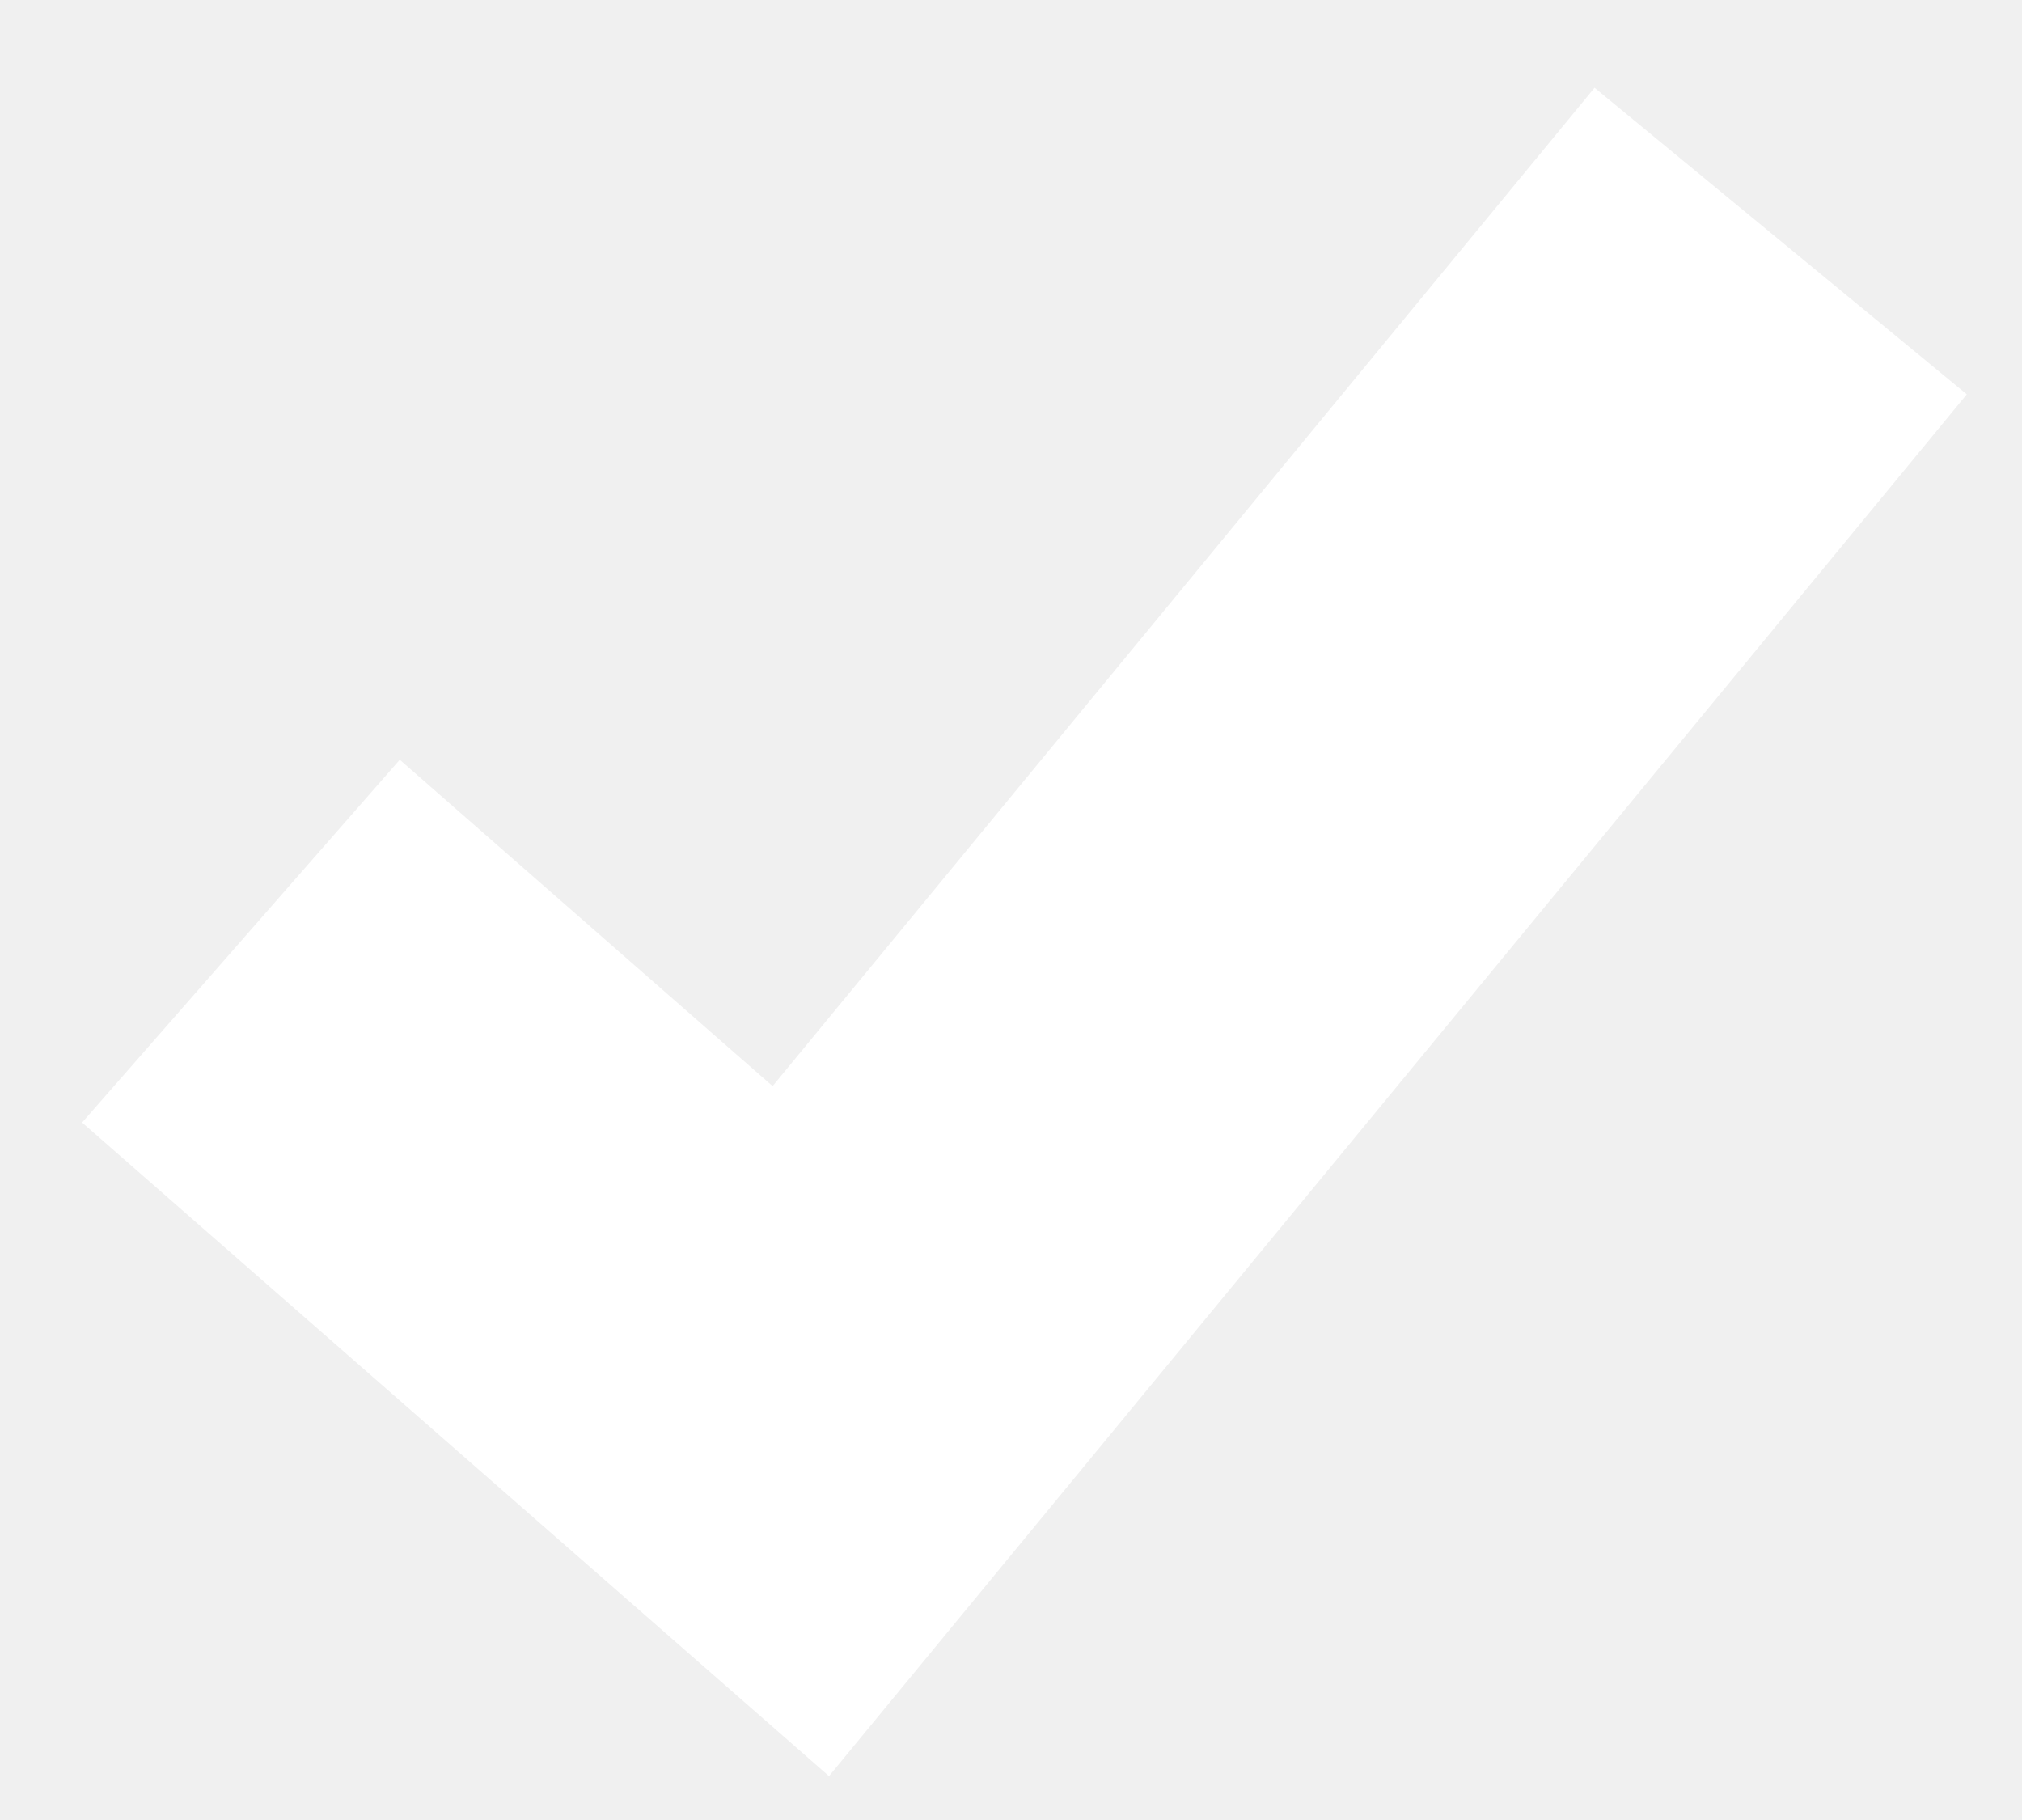
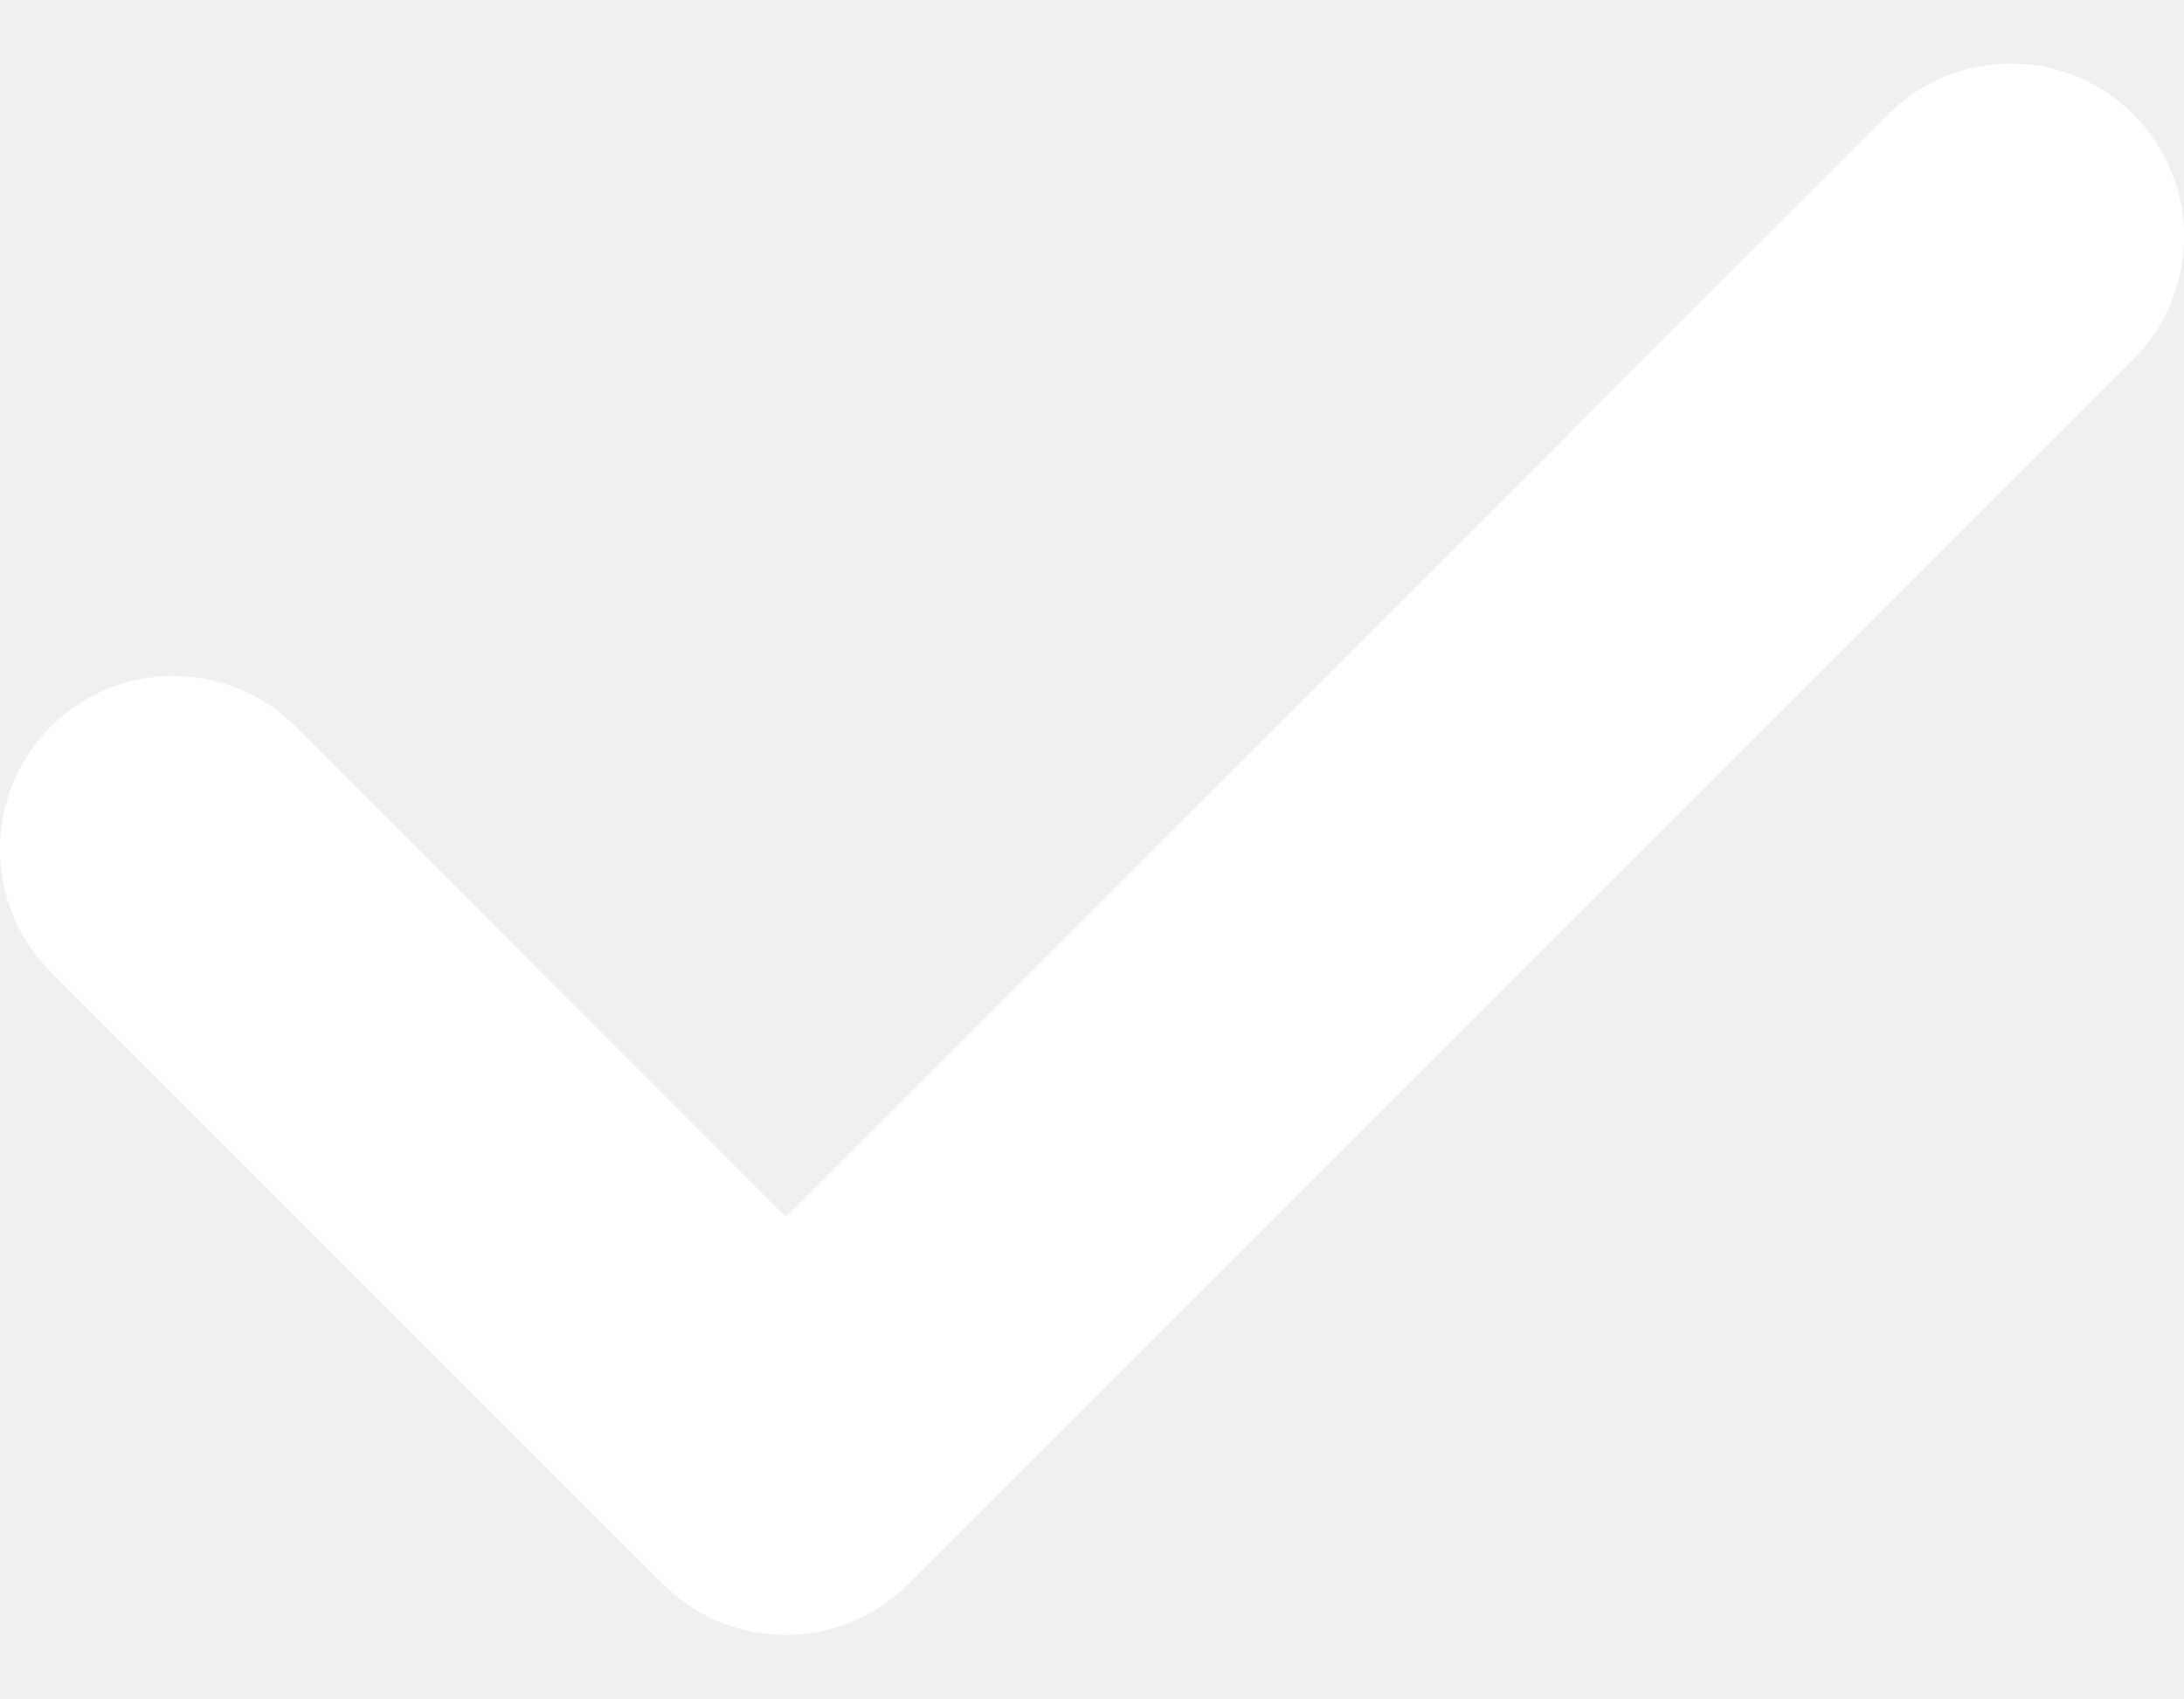
- <svg xmlns="http://www.w3.org/2000/svg" width="10" height="9" viewBox="0 0 10 9" fill="none">
-   <path fill-rule="evenodd" clip-rule="evenodd" d="M3.821 5.371L7.886 0.434L9.727 1.95L4.1 8.783L0.406 5.551L1.977 3.757L3.821 5.371Z" fill="white" />
+ <svg xmlns="http://www.w3.org/2000/svg" width="9" height="7" viewBox="0 0 9 7" fill="none">
+   <path d="M8.791 0.471C8.512 0.192 8.06 0.192 7.781 0.471L3.238 5.015L1.219 2.995C0.94 2.716 0.488 2.716 0.209 2.995C-0.07 3.274 -0.07 3.726 0.209 4.005L2.733 6.529C2.872 6.668 3.055 6.738 3.238 6.738C3.421 6.738 3.603 6.668 3.743 6.529L8.791 1.481C9.07 1.202 9.07 0.75 8.791 0.471Z" fill="white" />
</svg>
